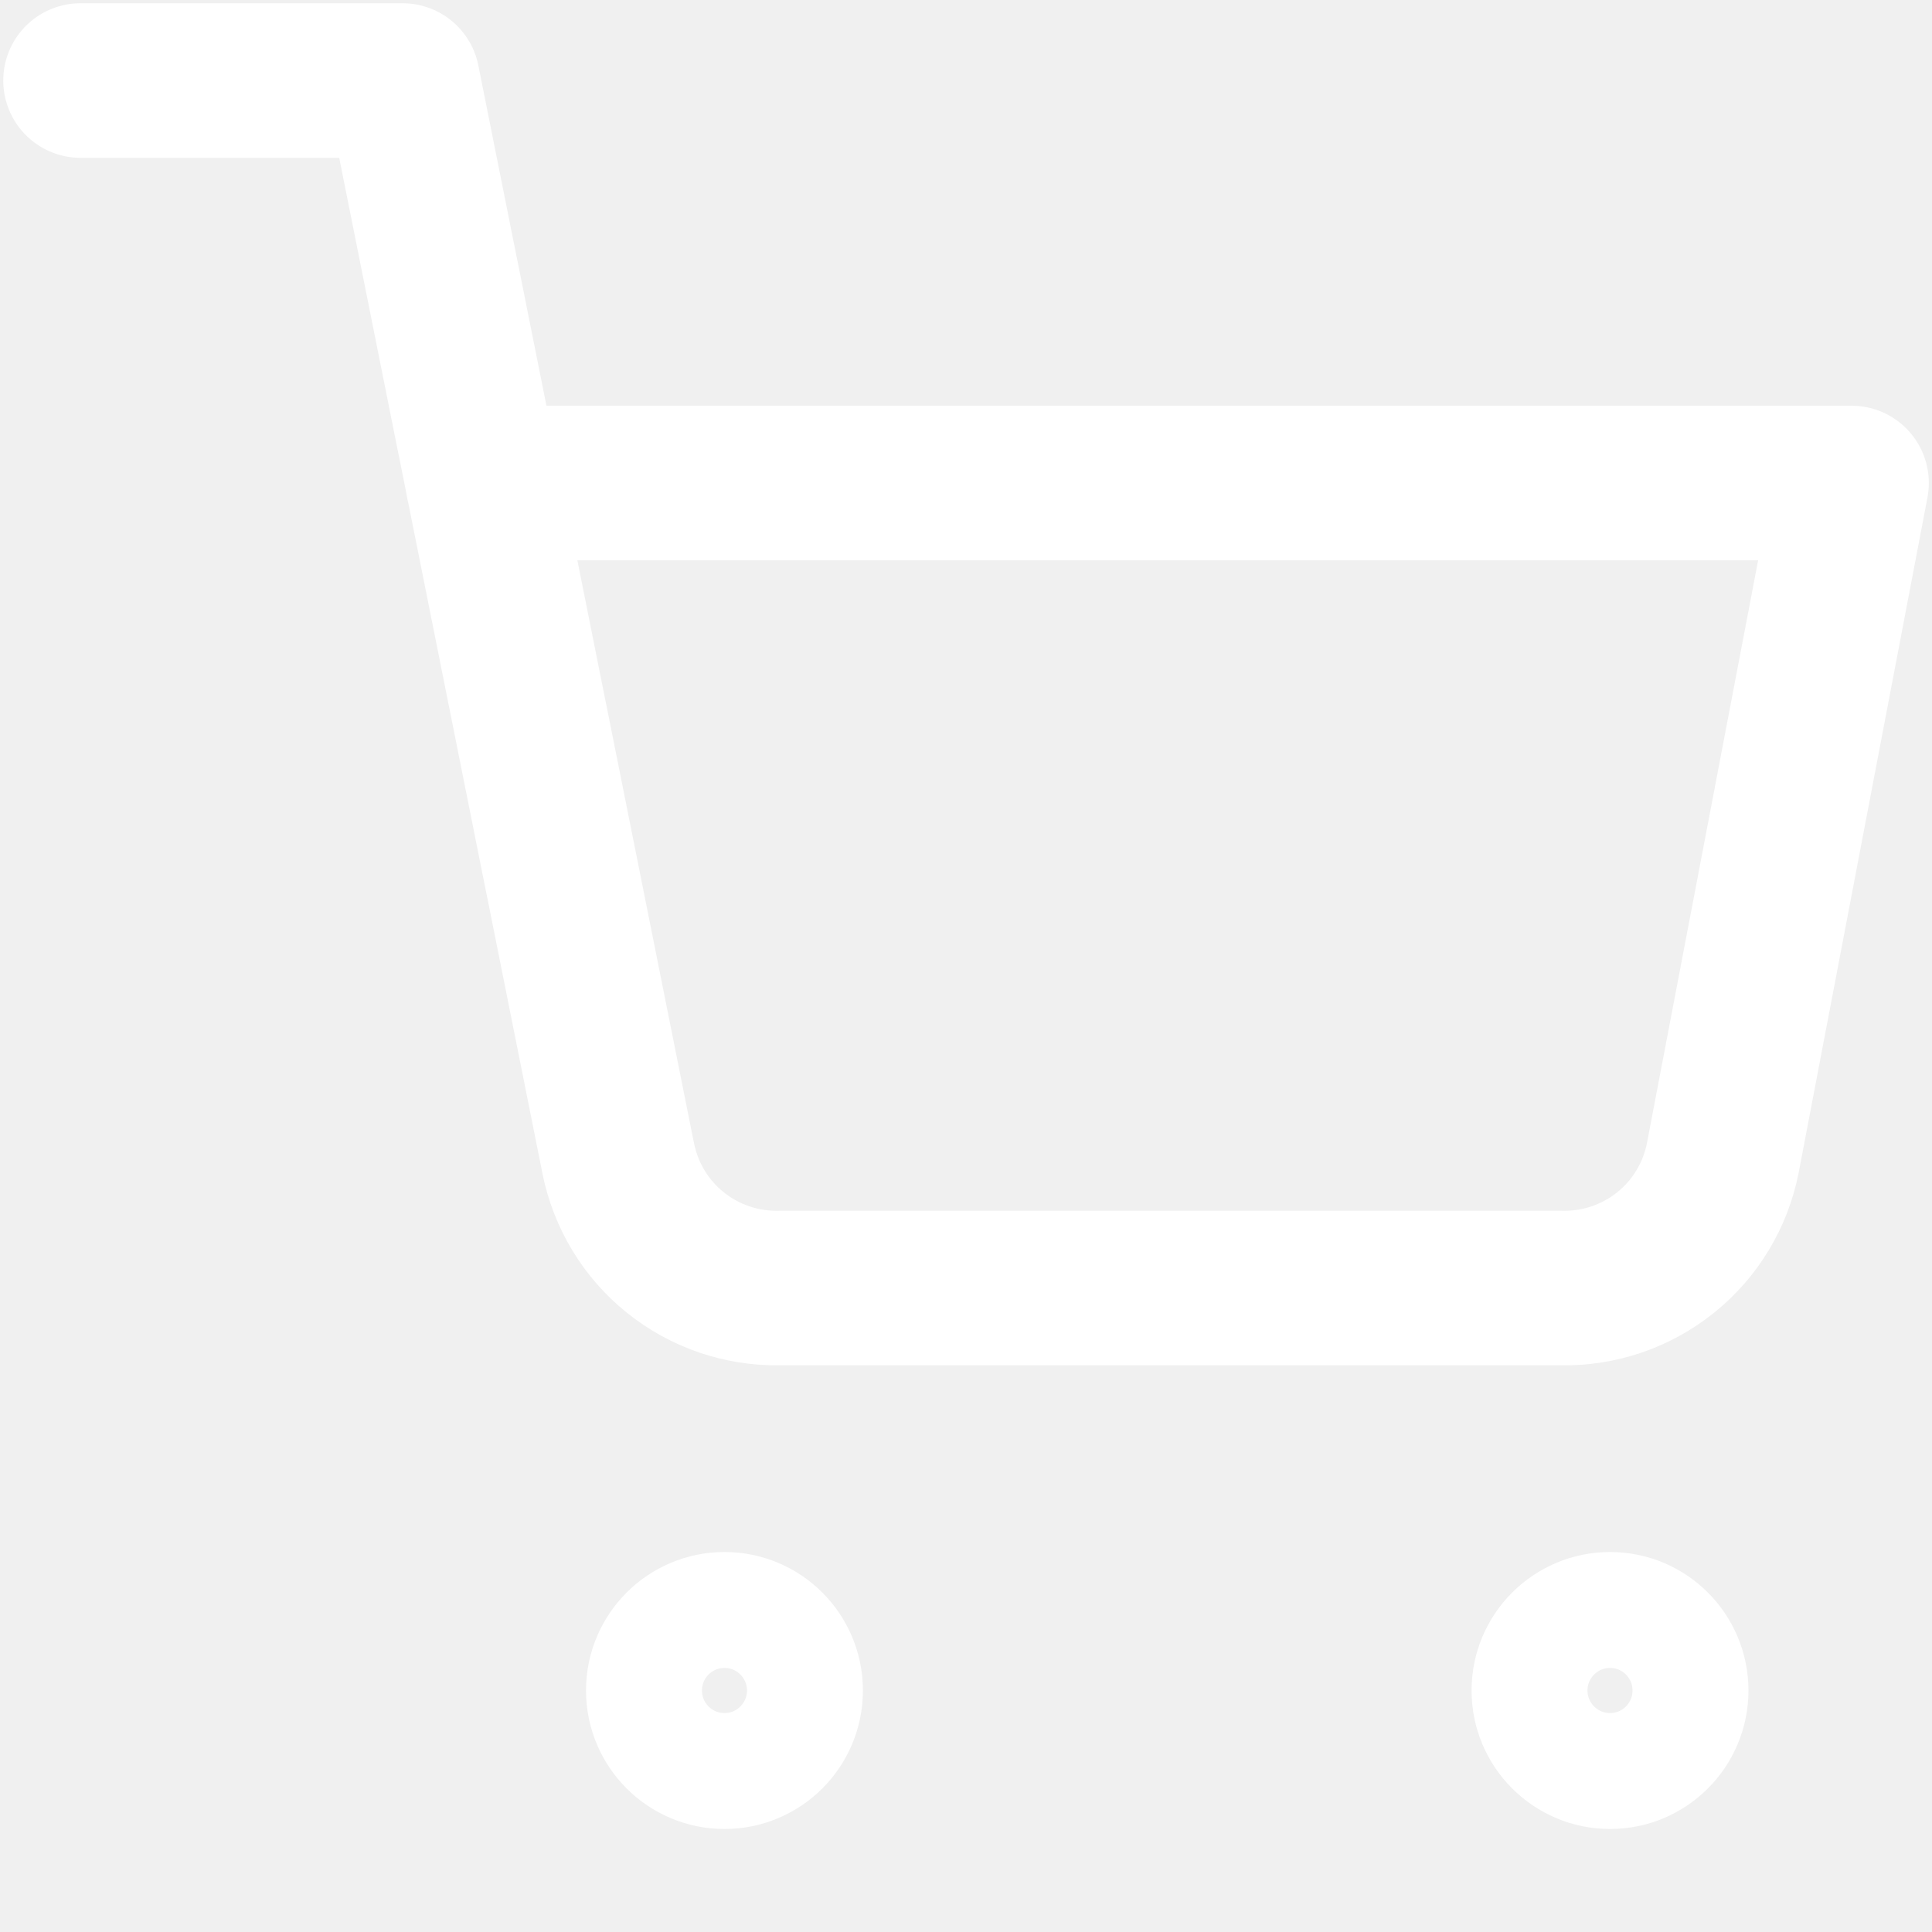
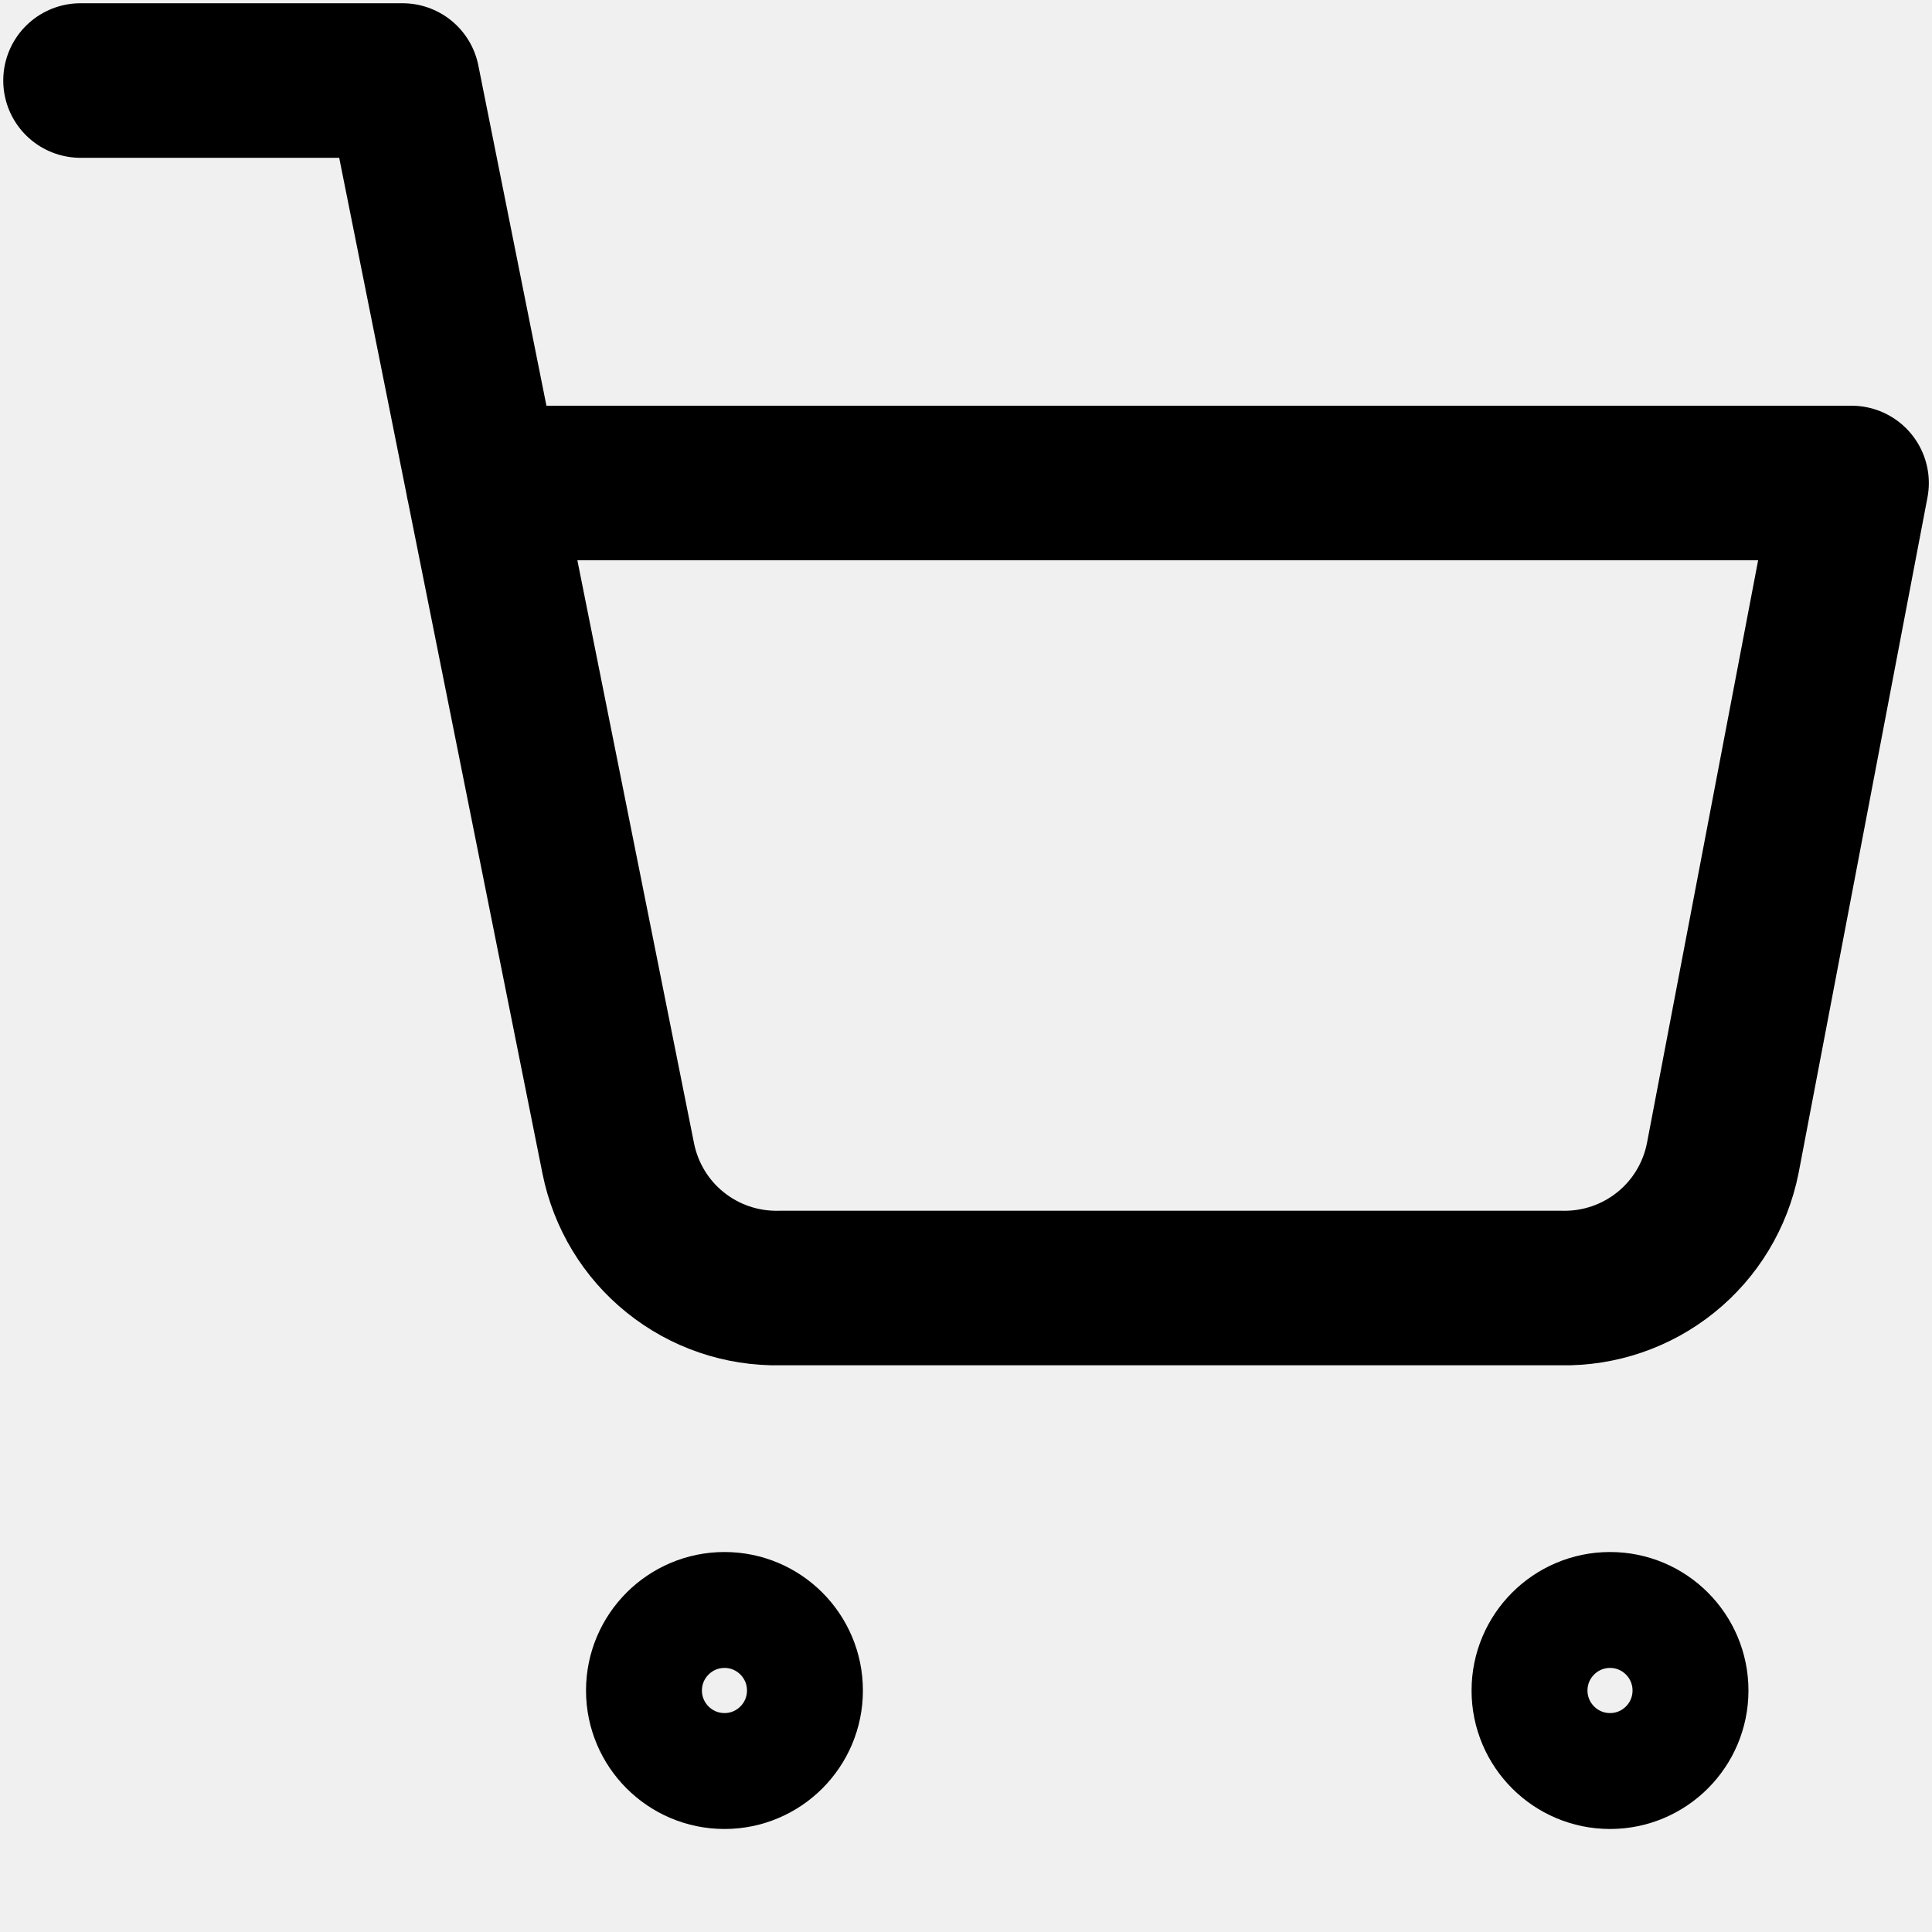
<svg xmlns="http://www.w3.org/2000/svg" width="25" height="25" viewBox="0 0 25 25" fill="none">
  <defs>
    <clipPath id="clip302_3839">
      <rect id="shopping-cart" width="25" height="25" fill="white" fill-opacity="0" />
    </clipPath>
  </defs>
-   <rect id="shopping-cart" width="25" height="25" fill="#FFFFFF" fill-opacity="0" />
+   <rect id="shopping-cart" width="25" height="25" fill="currentColor" fill-opacity="0" />
  <g clip-path="url(#clip302_3839)">
-     <path id="Vector" d="M9.375 22.917C8.8 22.917 8.333 22.45 8.333 21.875C8.333 21.3 8.8 20.833 9.375 20.833C9.95 20.833 10.416 21.3 10.416 21.875C10.416 22.45 9.95 22.917 9.375 22.917Z" stroke="#FFFFFF" stroke-opacity="1" stroke-width="1.5" stroke-linejoin="round" />
-     <path id="Vector" d="M20.834 22.917C20.259 22.917 19.792 22.45 19.792 21.875C19.792 21.3 20.259 20.833 20.834 20.833C21.409 20.833 21.875 21.3 21.875 21.875C21.875 22.45 21.409 22.917 20.834 22.917Z" stroke="#FFFFFF" stroke-opacity="1" stroke-width="1.5" stroke-linejoin="round" />
-     <path id="Vector" d="M1.042 1.042L5.209 1.042L8 14.989C8.096 15.469 8.356 15.9 8.737 16.206C9.118 16.513 9.595 16.676 10.084 16.667L20.209 16.667C20.697 16.676 21.174 16.513 21.555 16.206C21.936 15.9 22.196 15.469 22.292 14.989L23.959 6.25L6.25 6.25" stroke="#FFFFFF" stroke-opacity="1" stroke-width="2" stroke-linejoin="round" stroke-linecap="round" />
+     <path id="Vector" d="M9.375 22.917C8.8 22.917 8.333 22.45 8.333 21.875C8.333 21.3 8.8 20.833 9.375 20.833C9.95 20.833 10.416 21.3 10.416 21.875C10.416 22.45 9.95 22.917 9.375 22.917Z" stroke="currentColor" stroke-opacity="1" stroke-width="1.5" stroke-linejoin="round" />
+     <path id="Vector" d="M20.834 22.917C20.259 22.917 19.792 22.45 19.792 21.875C19.792 21.3 20.259 20.833 20.834 20.833C21.409 20.833 21.875 21.3 21.875 21.875C21.875 22.45 21.409 22.917 20.834 22.917Z" stroke="currentColor" stroke-opacity="1" stroke-width="1.5" stroke-linejoin="round" />
+     <path id="Vector" d="M1.042 1.042L5.209 1.042L8 14.989C8.096 15.469 8.356 15.9 8.737 16.206C9.118 16.513 9.595 16.676 10.084 16.667L20.209 16.667C20.697 16.676 21.174 16.513 21.555 16.206C21.936 15.9 22.196 15.469 22.292 14.989L23.959 6.25L6.25 6.25" stroke="currentColor" stroke-opacity="1" stroke-width="2" stroke-linejoin="round" stroke-linecap="round" />
  </g>
</svg>
